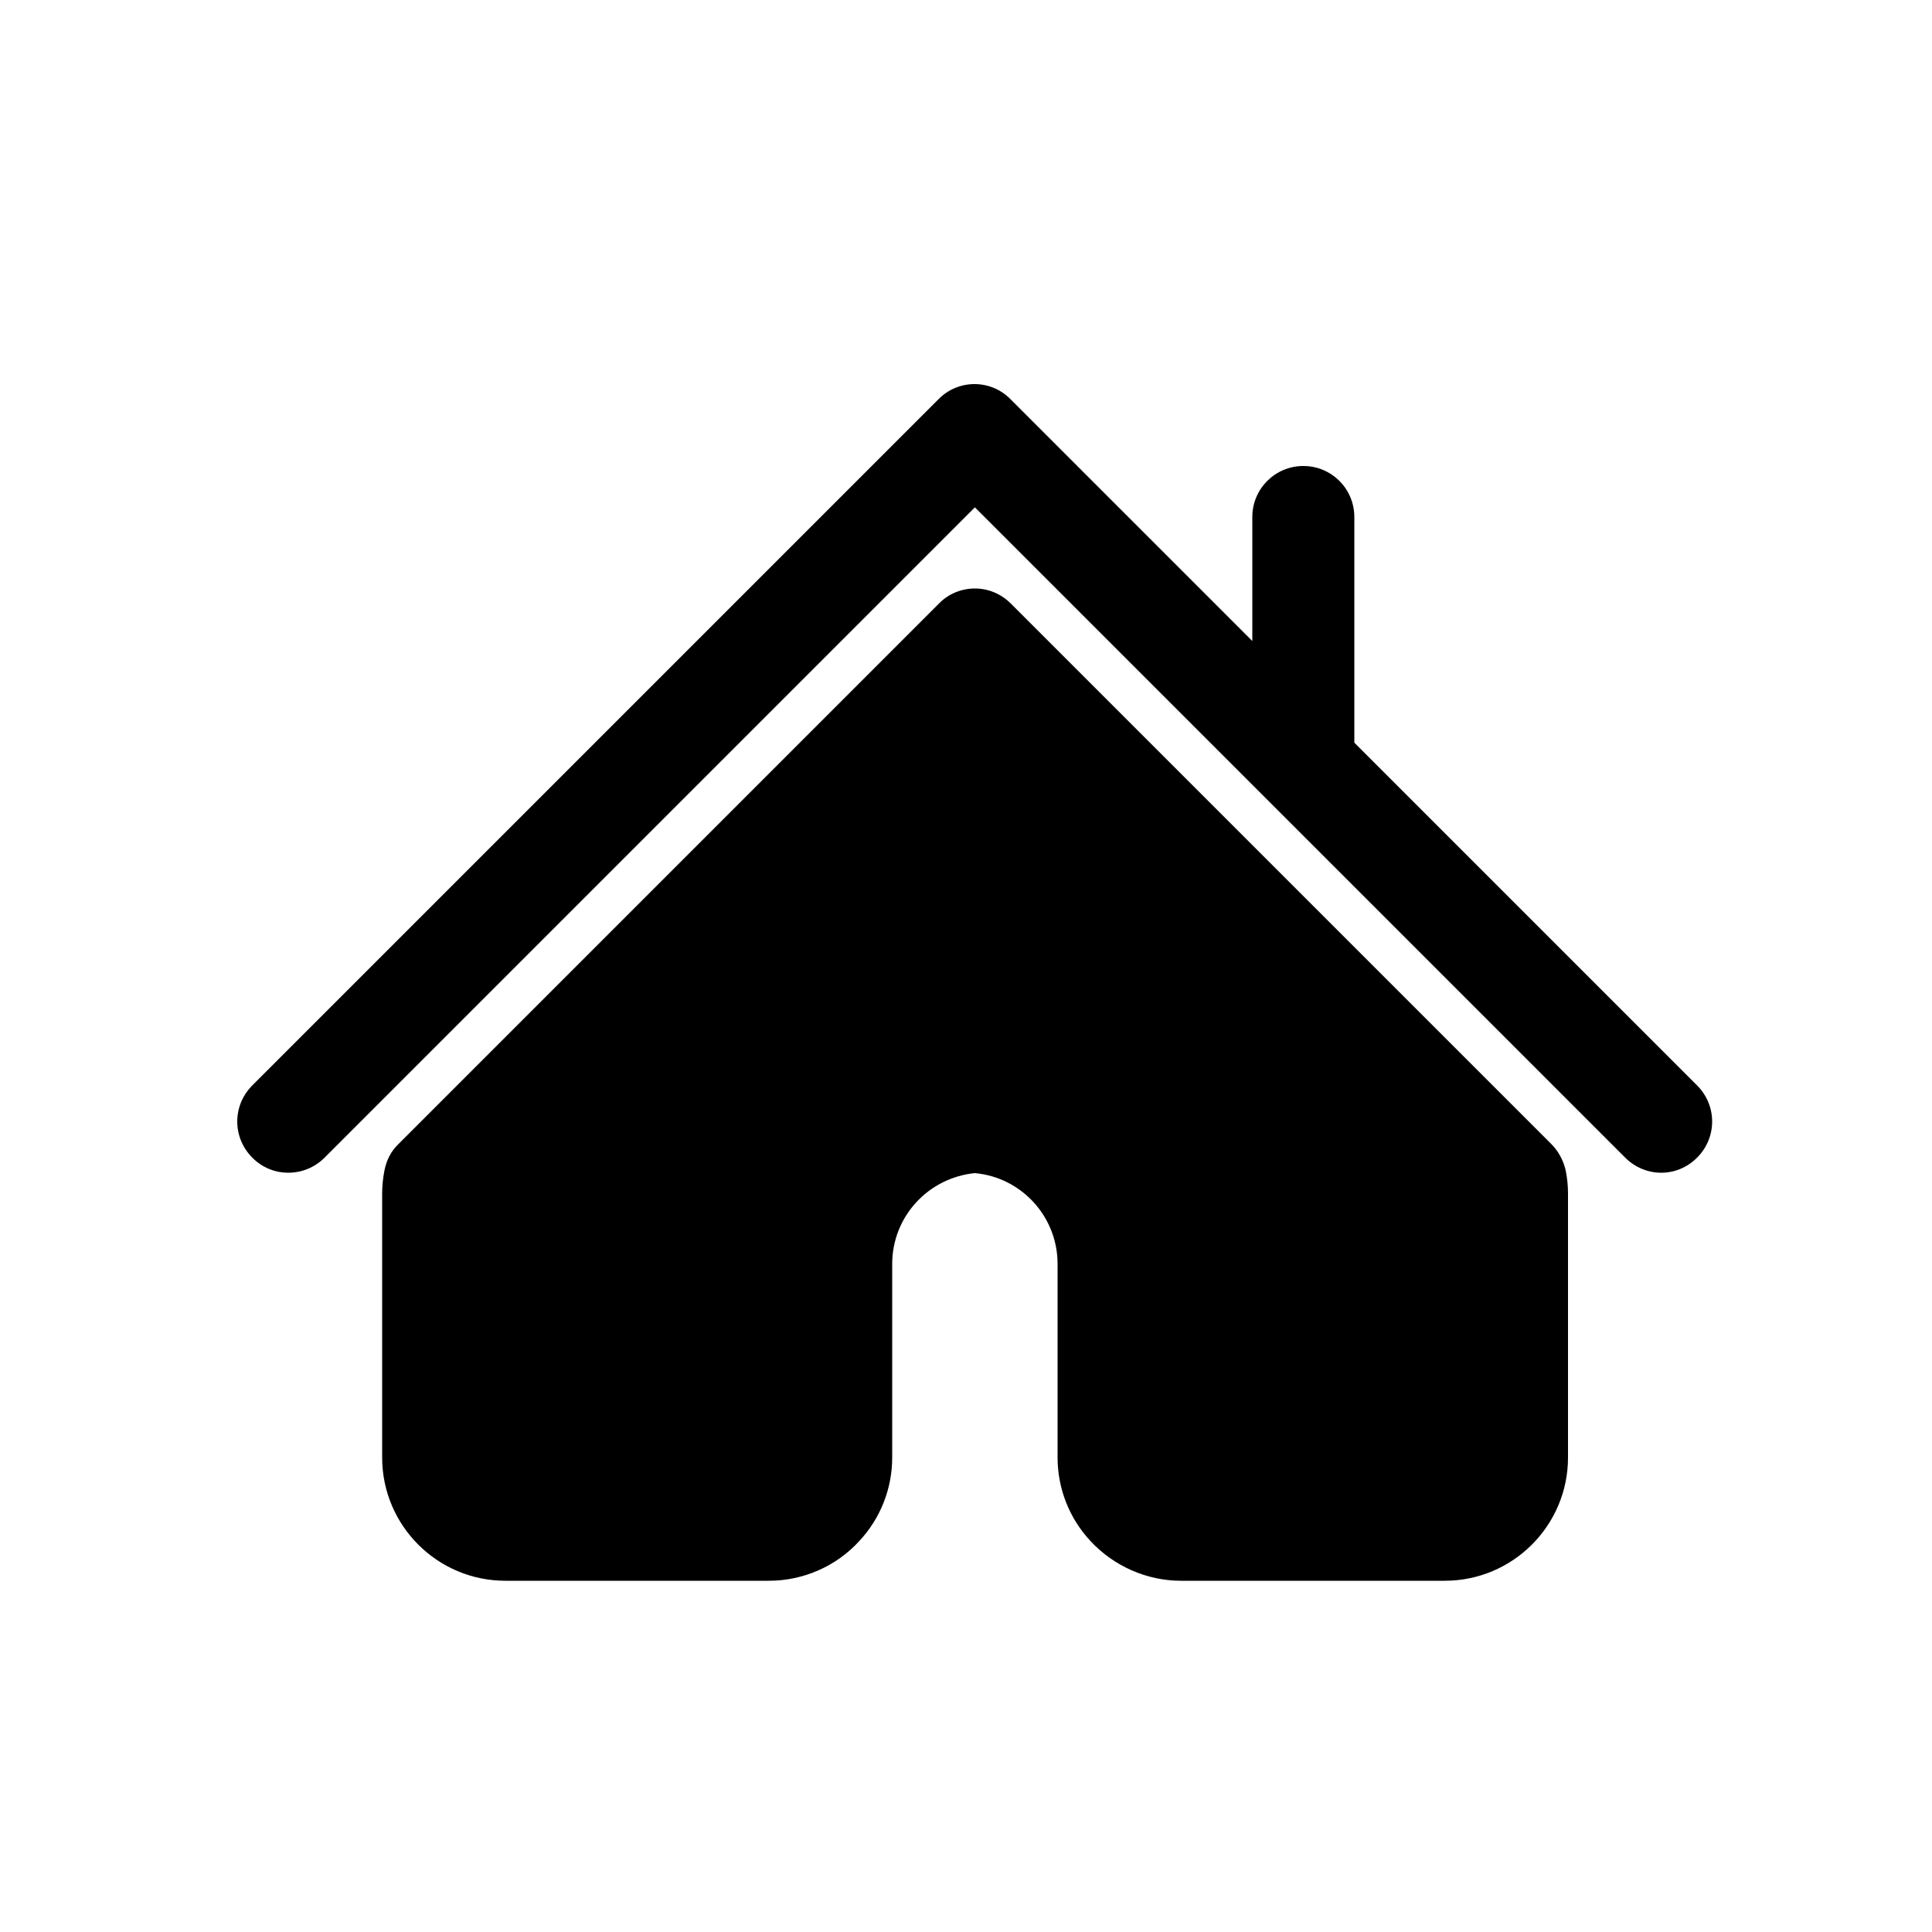
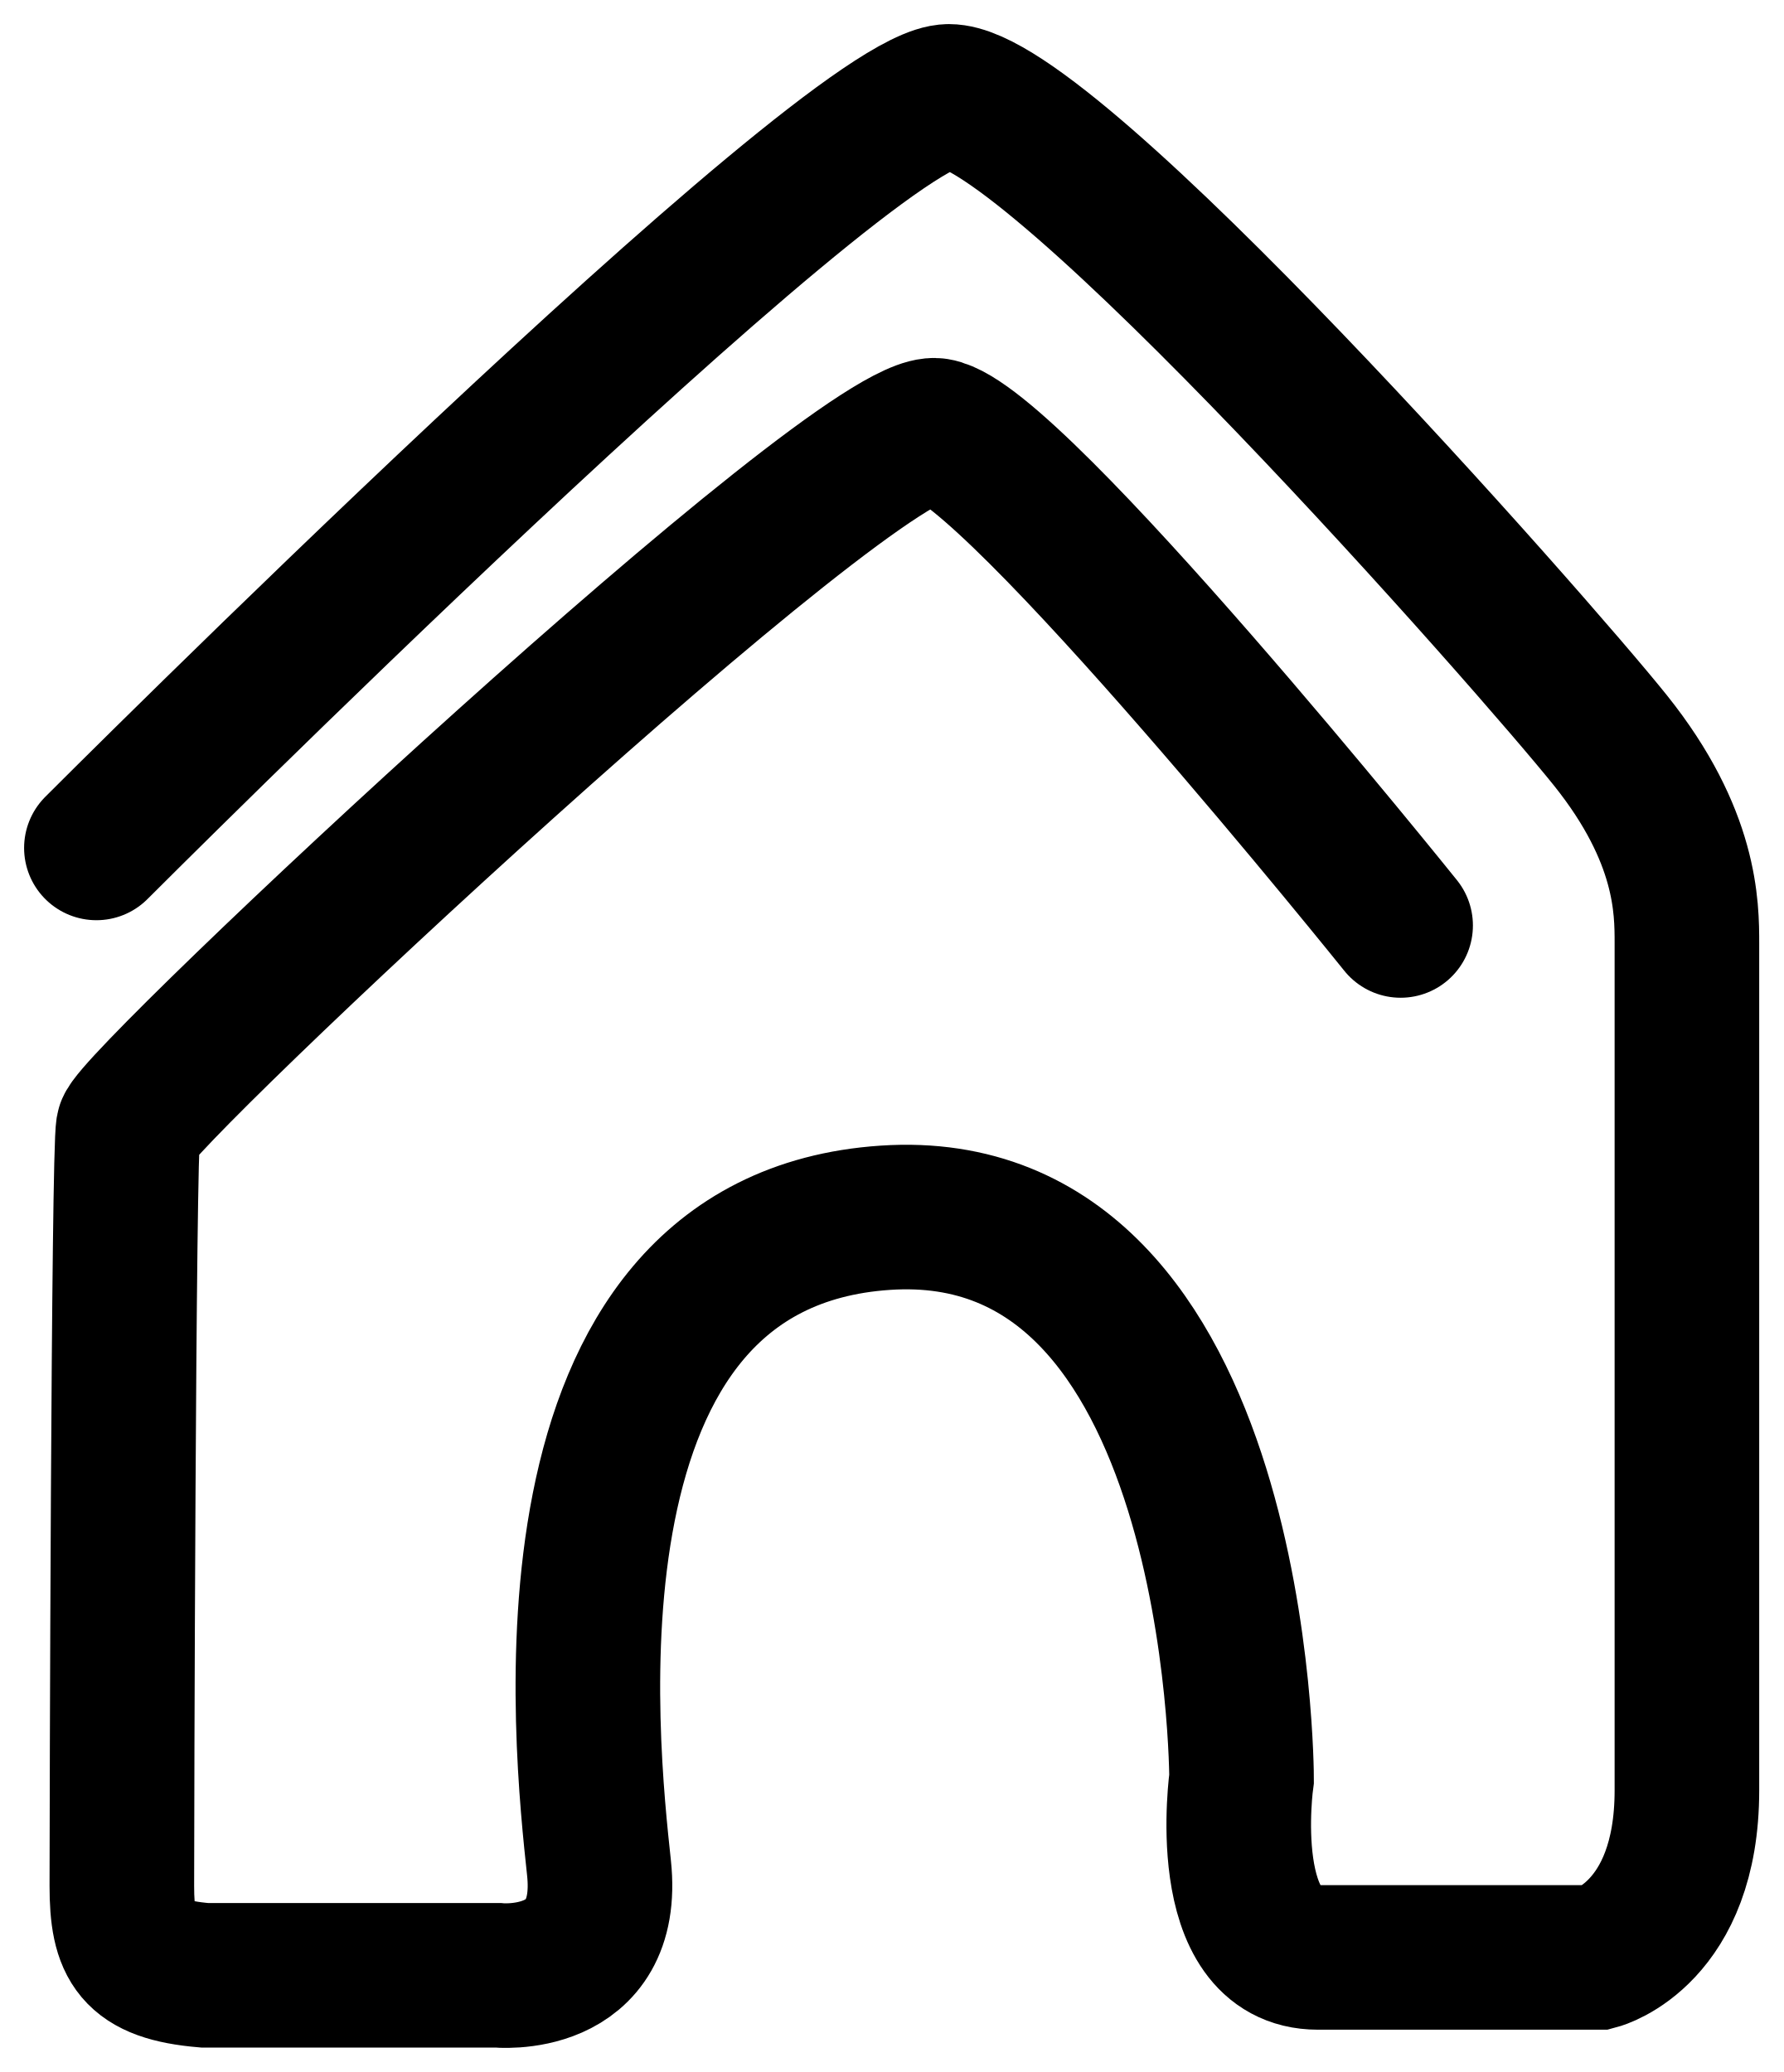
- <svg xmlns="http://www.w3.org/2000/svg" viewBox="-50 -50 500 500">
-   <path d="M389.2 230.9l-88.7-88.7V83.8c0-7.3-5.9-13.2-13.2-13.2-7.3 0-13.2 5.9-13.2 13.2v32.1l-62.6-62.6c-5.1-5.2-13.5-5.2-18.6 0L15.3 230.9c-5.2 5.2-5.2 13.5 0 18.7 5.1 5.2 13.5 5.2 18.7 0L202.3 81.3l168.3 168.3c2.6 2.6 6 3.9 9.3 3.9 3.4 0 6.7-1.3 9.3-3.9 5.2-5.2 5.2-13.5 0-18.7z" />
-   <path d="M351.5 246.1L211.6 106.2c-2.5-2.5-5.8-3.9-9.3-3.9-3.5 0-6.9 1.4-9.3 3.9L53.1 246.1c-1.9 1.8-3.1 4.2-3.6 6.8-.4 2-.6 4.1-.6 6v68.3c0 17.6 14.3 31.9 31.9 31.9H149c8.8 0 17.4-3.7 23.4-10.3 5.5-5.9 8.5-13.6 8.5-21.6v-50.1c0-12.2 9.3-22.3 21.4-23.5 12.1 1.1 21.4 11.3 21.4 23.5v50.1c0 8 3 15.7 8.5 21.6 6 6.5 14.6 10.3 23.4 10.3h68.3c17.6 0 31.9-14.3 31.9-31.9v-68.3c0-2-.2-4-.6-6-.6-2.6-1.9-5-3.7-6.8z" />
+ <svg xmlns="http://www.w3.org/2000/svg" width="37" height="43" viewBox="0 0 37 43" fill="none">
+   <path d="M29.06 19.206C29.06 19.206 21.008 9.18 19.424 8.932C17.84 8.685 2.792 22.796 2.66 23.415C2.56 23.883 2.528 37.898 2.528 39.136C2.528 40.374 2.792 40.869 4.244 40.993C7.412 40.993 10.316 40.993 10.316 40.993C10.316 40.993 12.692 41.241 12.428 38.765C12.164 36.289 10.976 25.767 18.368 25.272C25.76 24.777 25.76 36.908 25.76 36.908C25.76 36.908 25.232 40.622 27.344 40.622C29.456 40.622 33.152 40.622 33.152 40.622C33.152 40.622 35 40.127 35 37.156C35 34.185 35 20.321 35 19.578C35 18.835 35 17.35 33.416 15.369C31.832 13.389 21.8 2 19.688 2C17.576 2 2 17.597 2 17.597" stroke="black" stroke-width="3" stroke-miterlimit="10" stroke-linecap="round" />
</svg>
